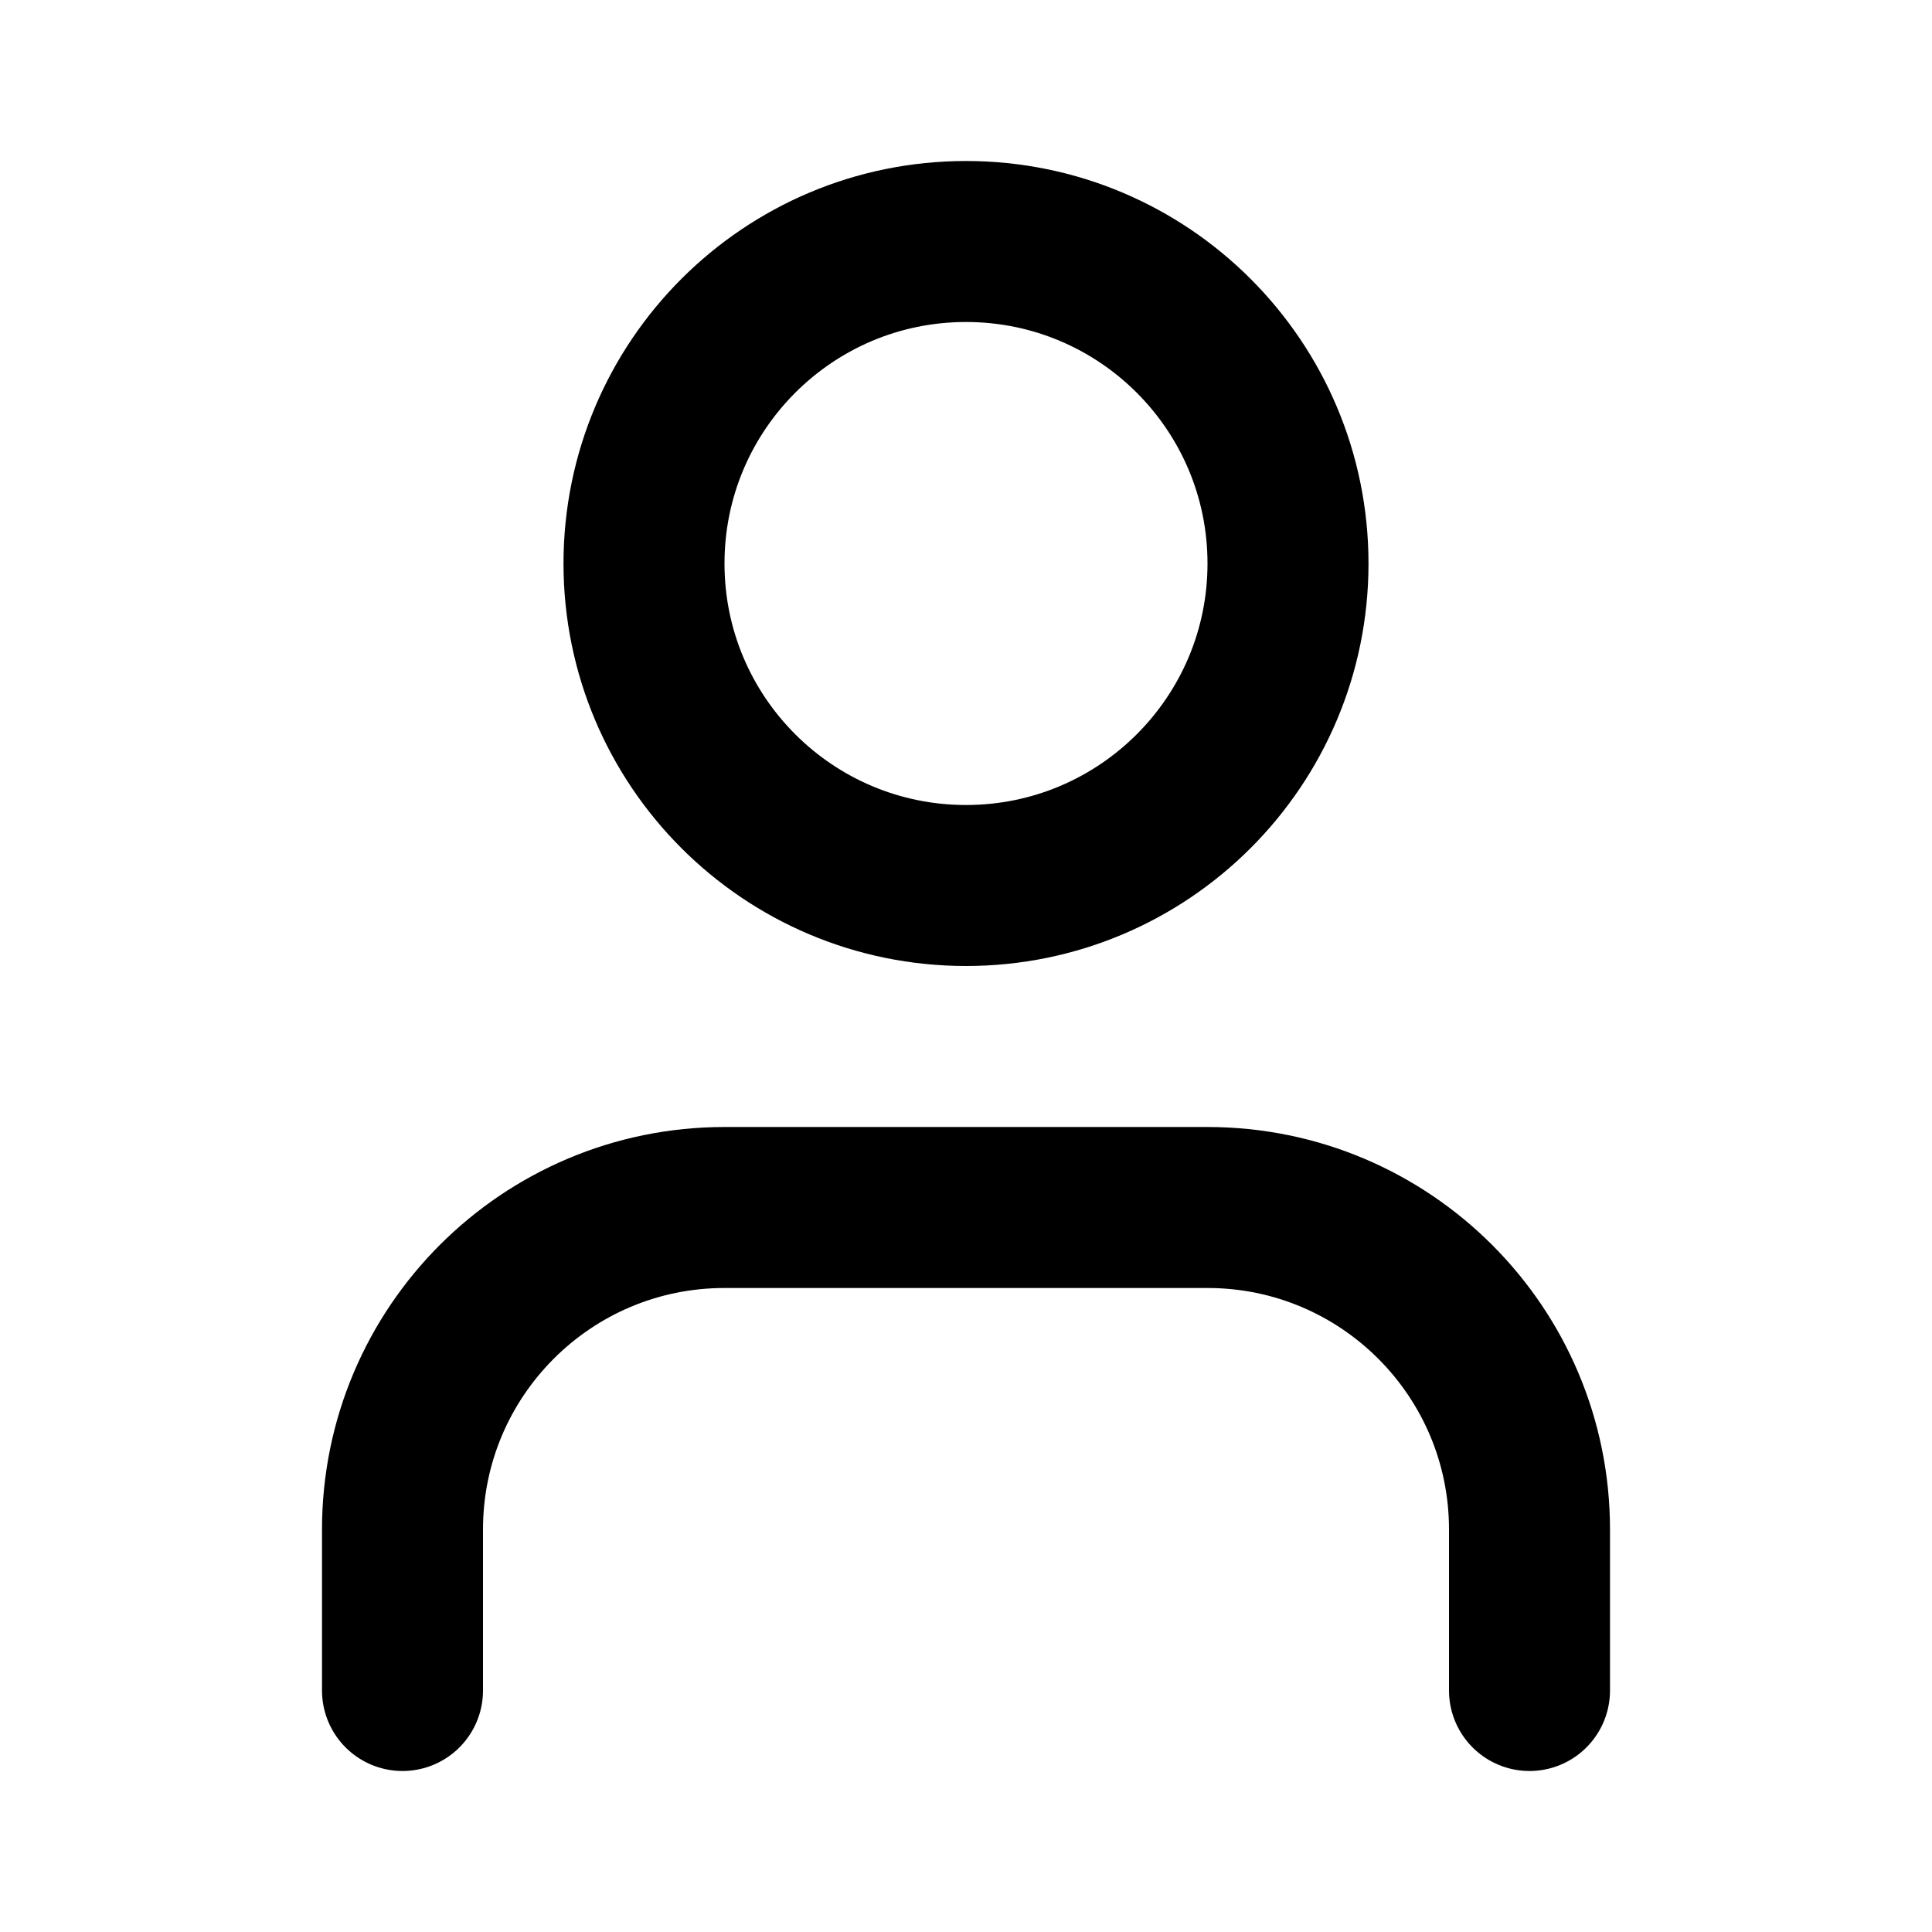
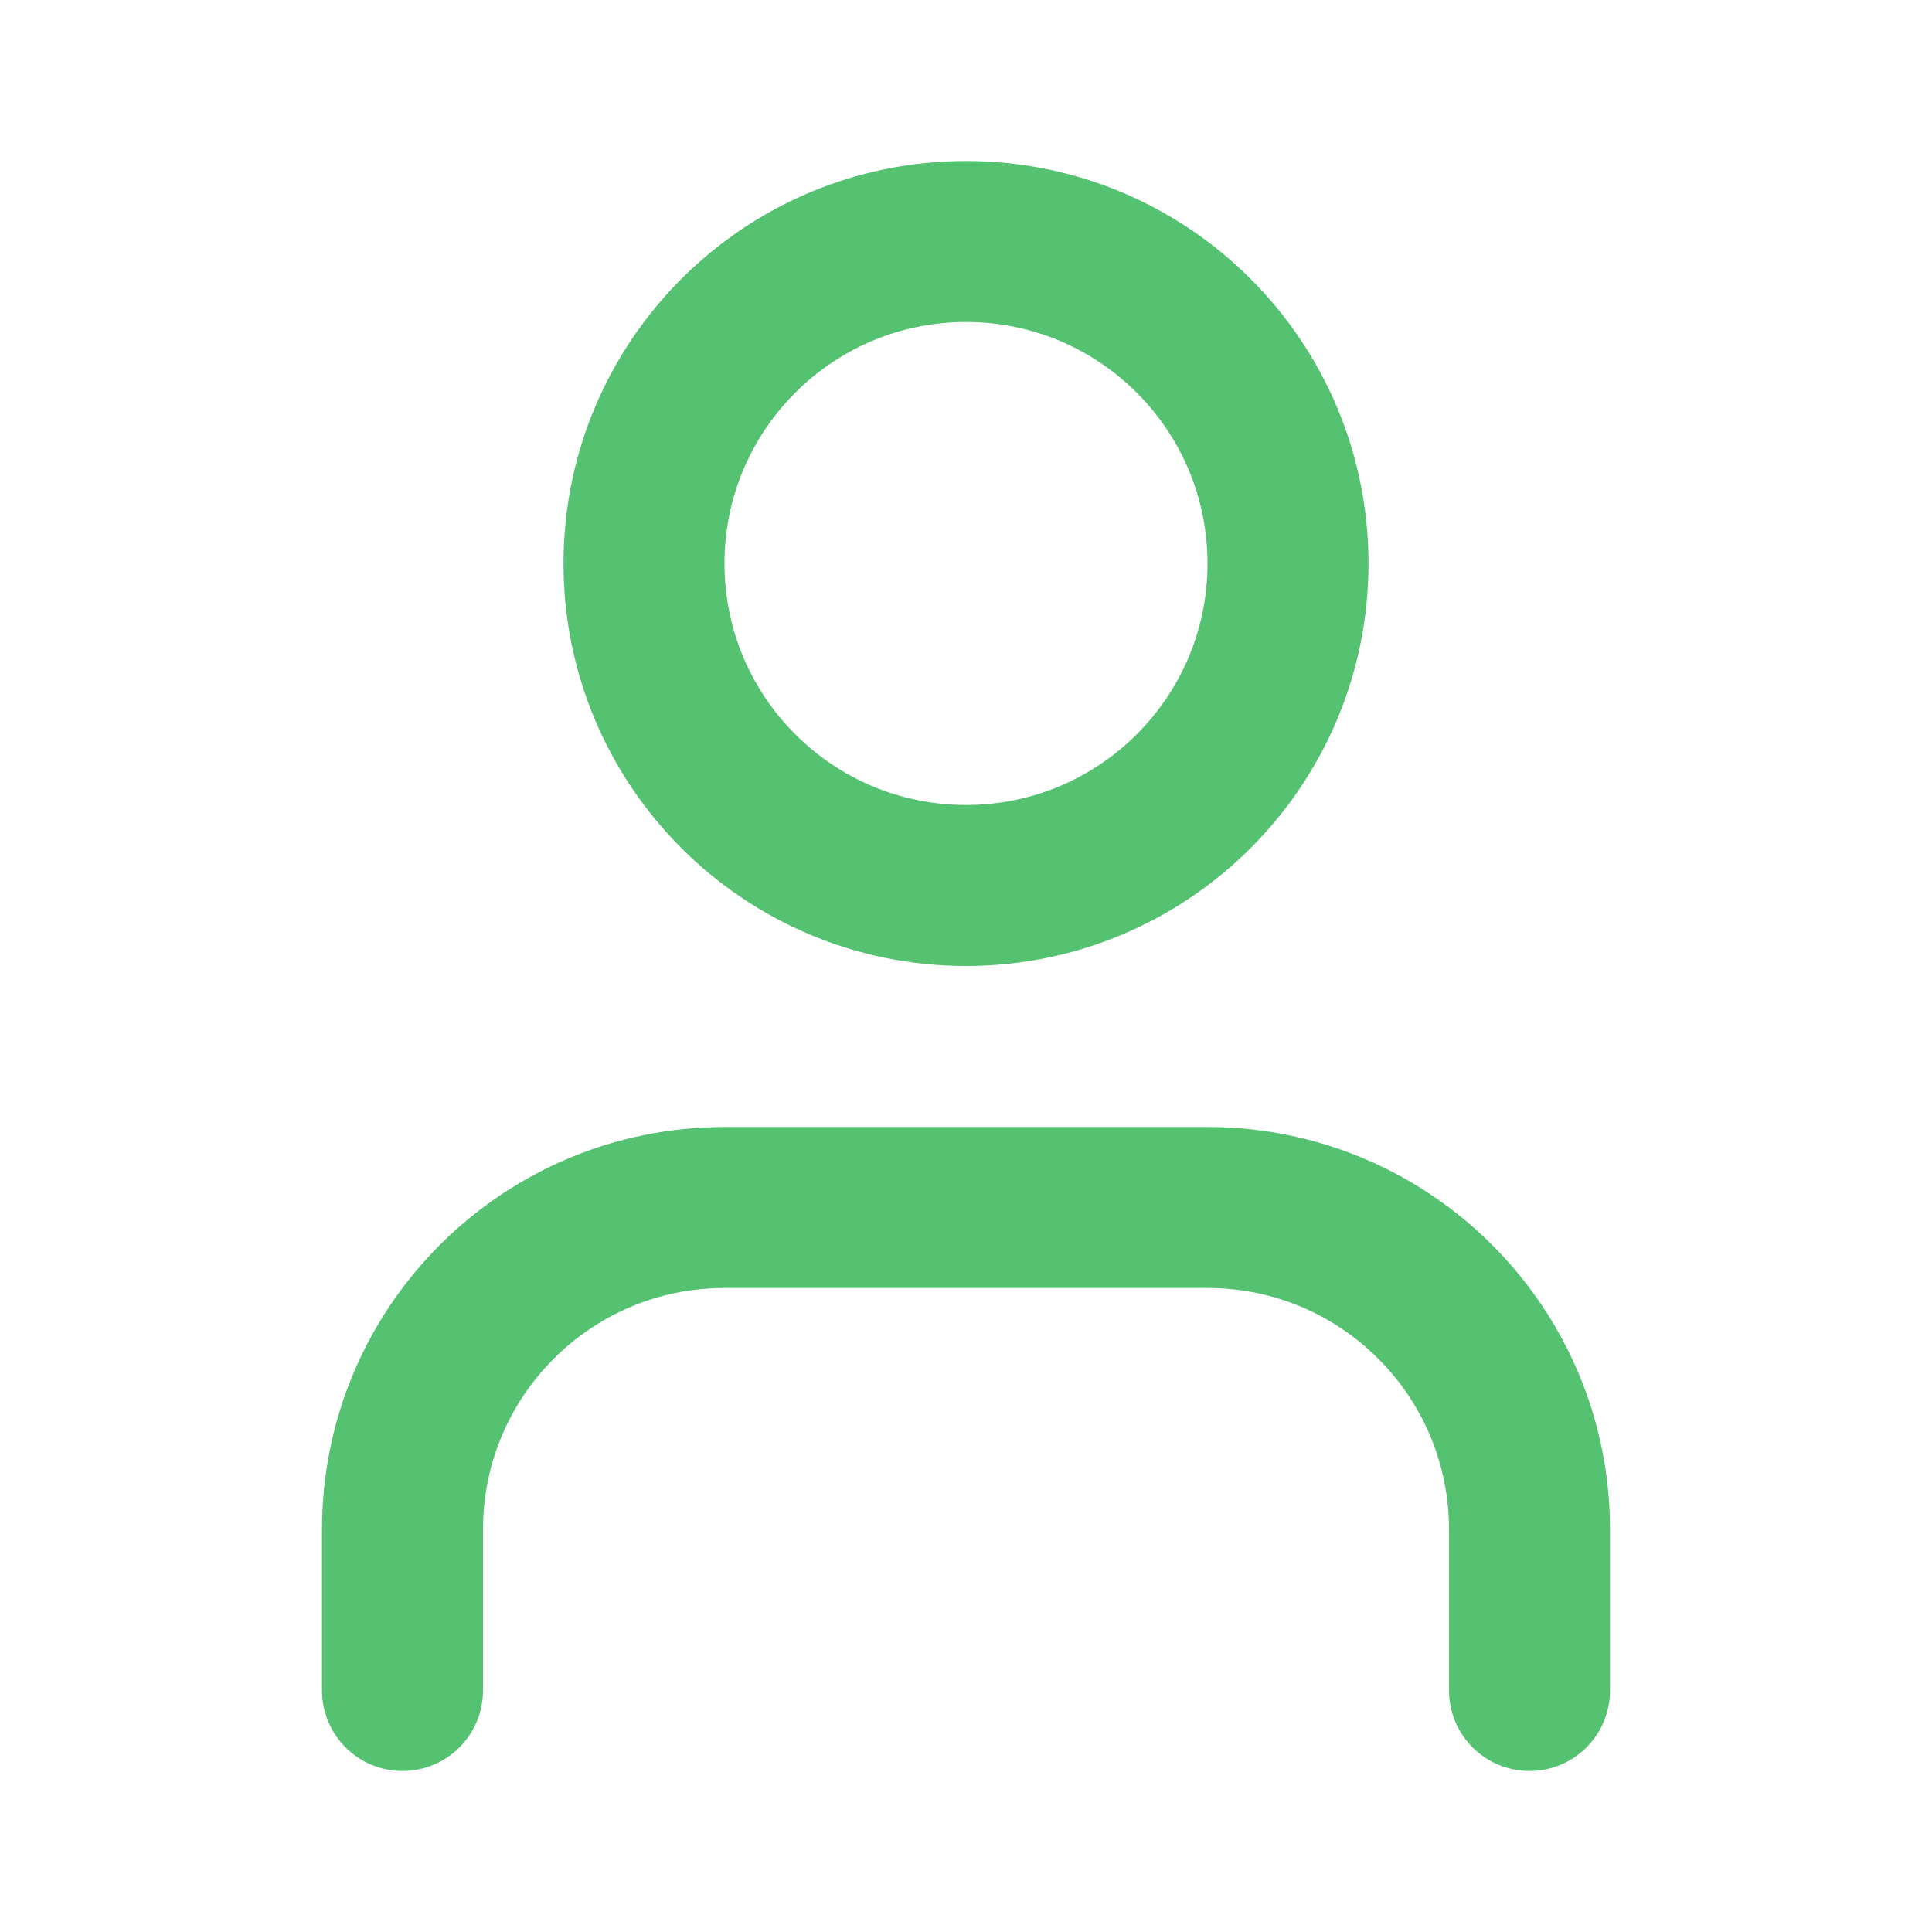
- <svg xmlns="http://www.w3.org/2000/svg" width="24" height="24" viewBox="0 0 24 24" fill="none" stroke="currentColor" stroke-width="2" stroke-linecap="round" stroke-linejoin="round" class="lucide lucide-user-icon lucide-user">
+ <svg xmlns="http://www.w3.org/2000/svg" width="24" height="24" viewBox="0 0 24 24" fill="none" stroke="#55C271" stroke-width="2" stroke-linecap="round" stroke-linejoin="round" class="lucide lucide-user-icon lucide-user">
  <path d="M19 21v-2a4 4 0 0 0-4-4H9a4 4 0 0 0-4 4v2" />
  <circle cx="12" cy="7" r="4" />
</svg>
